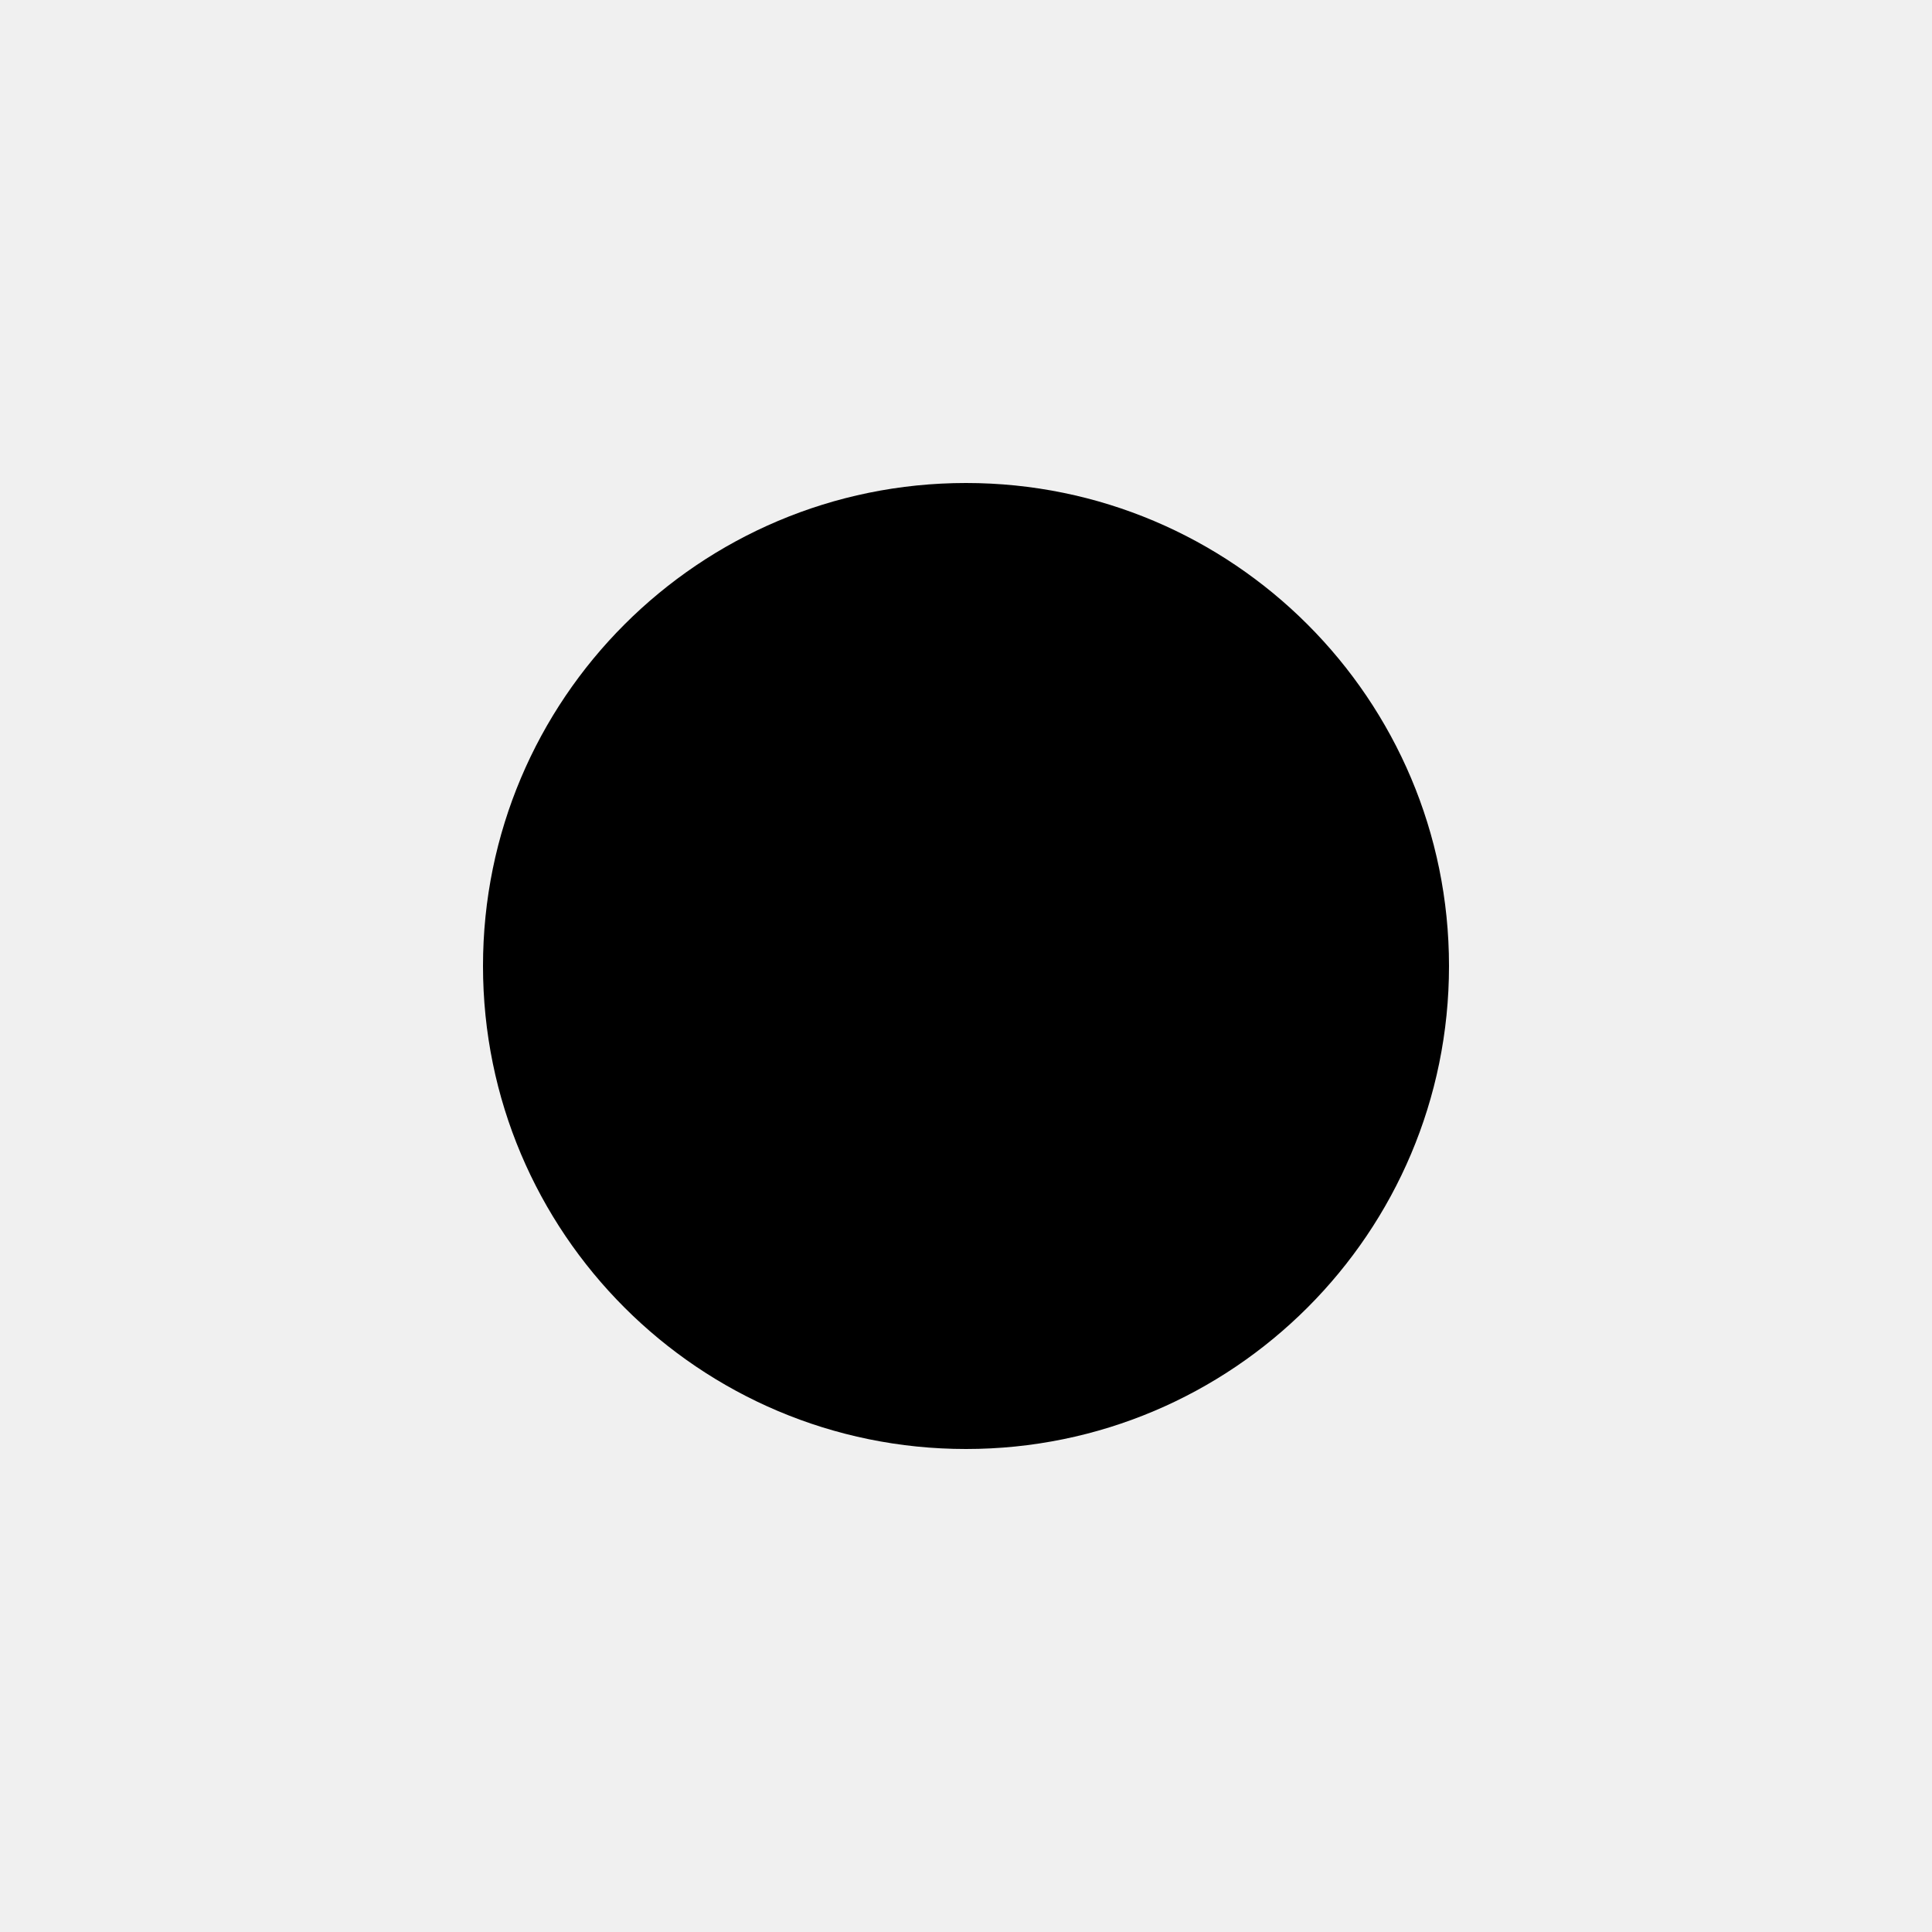
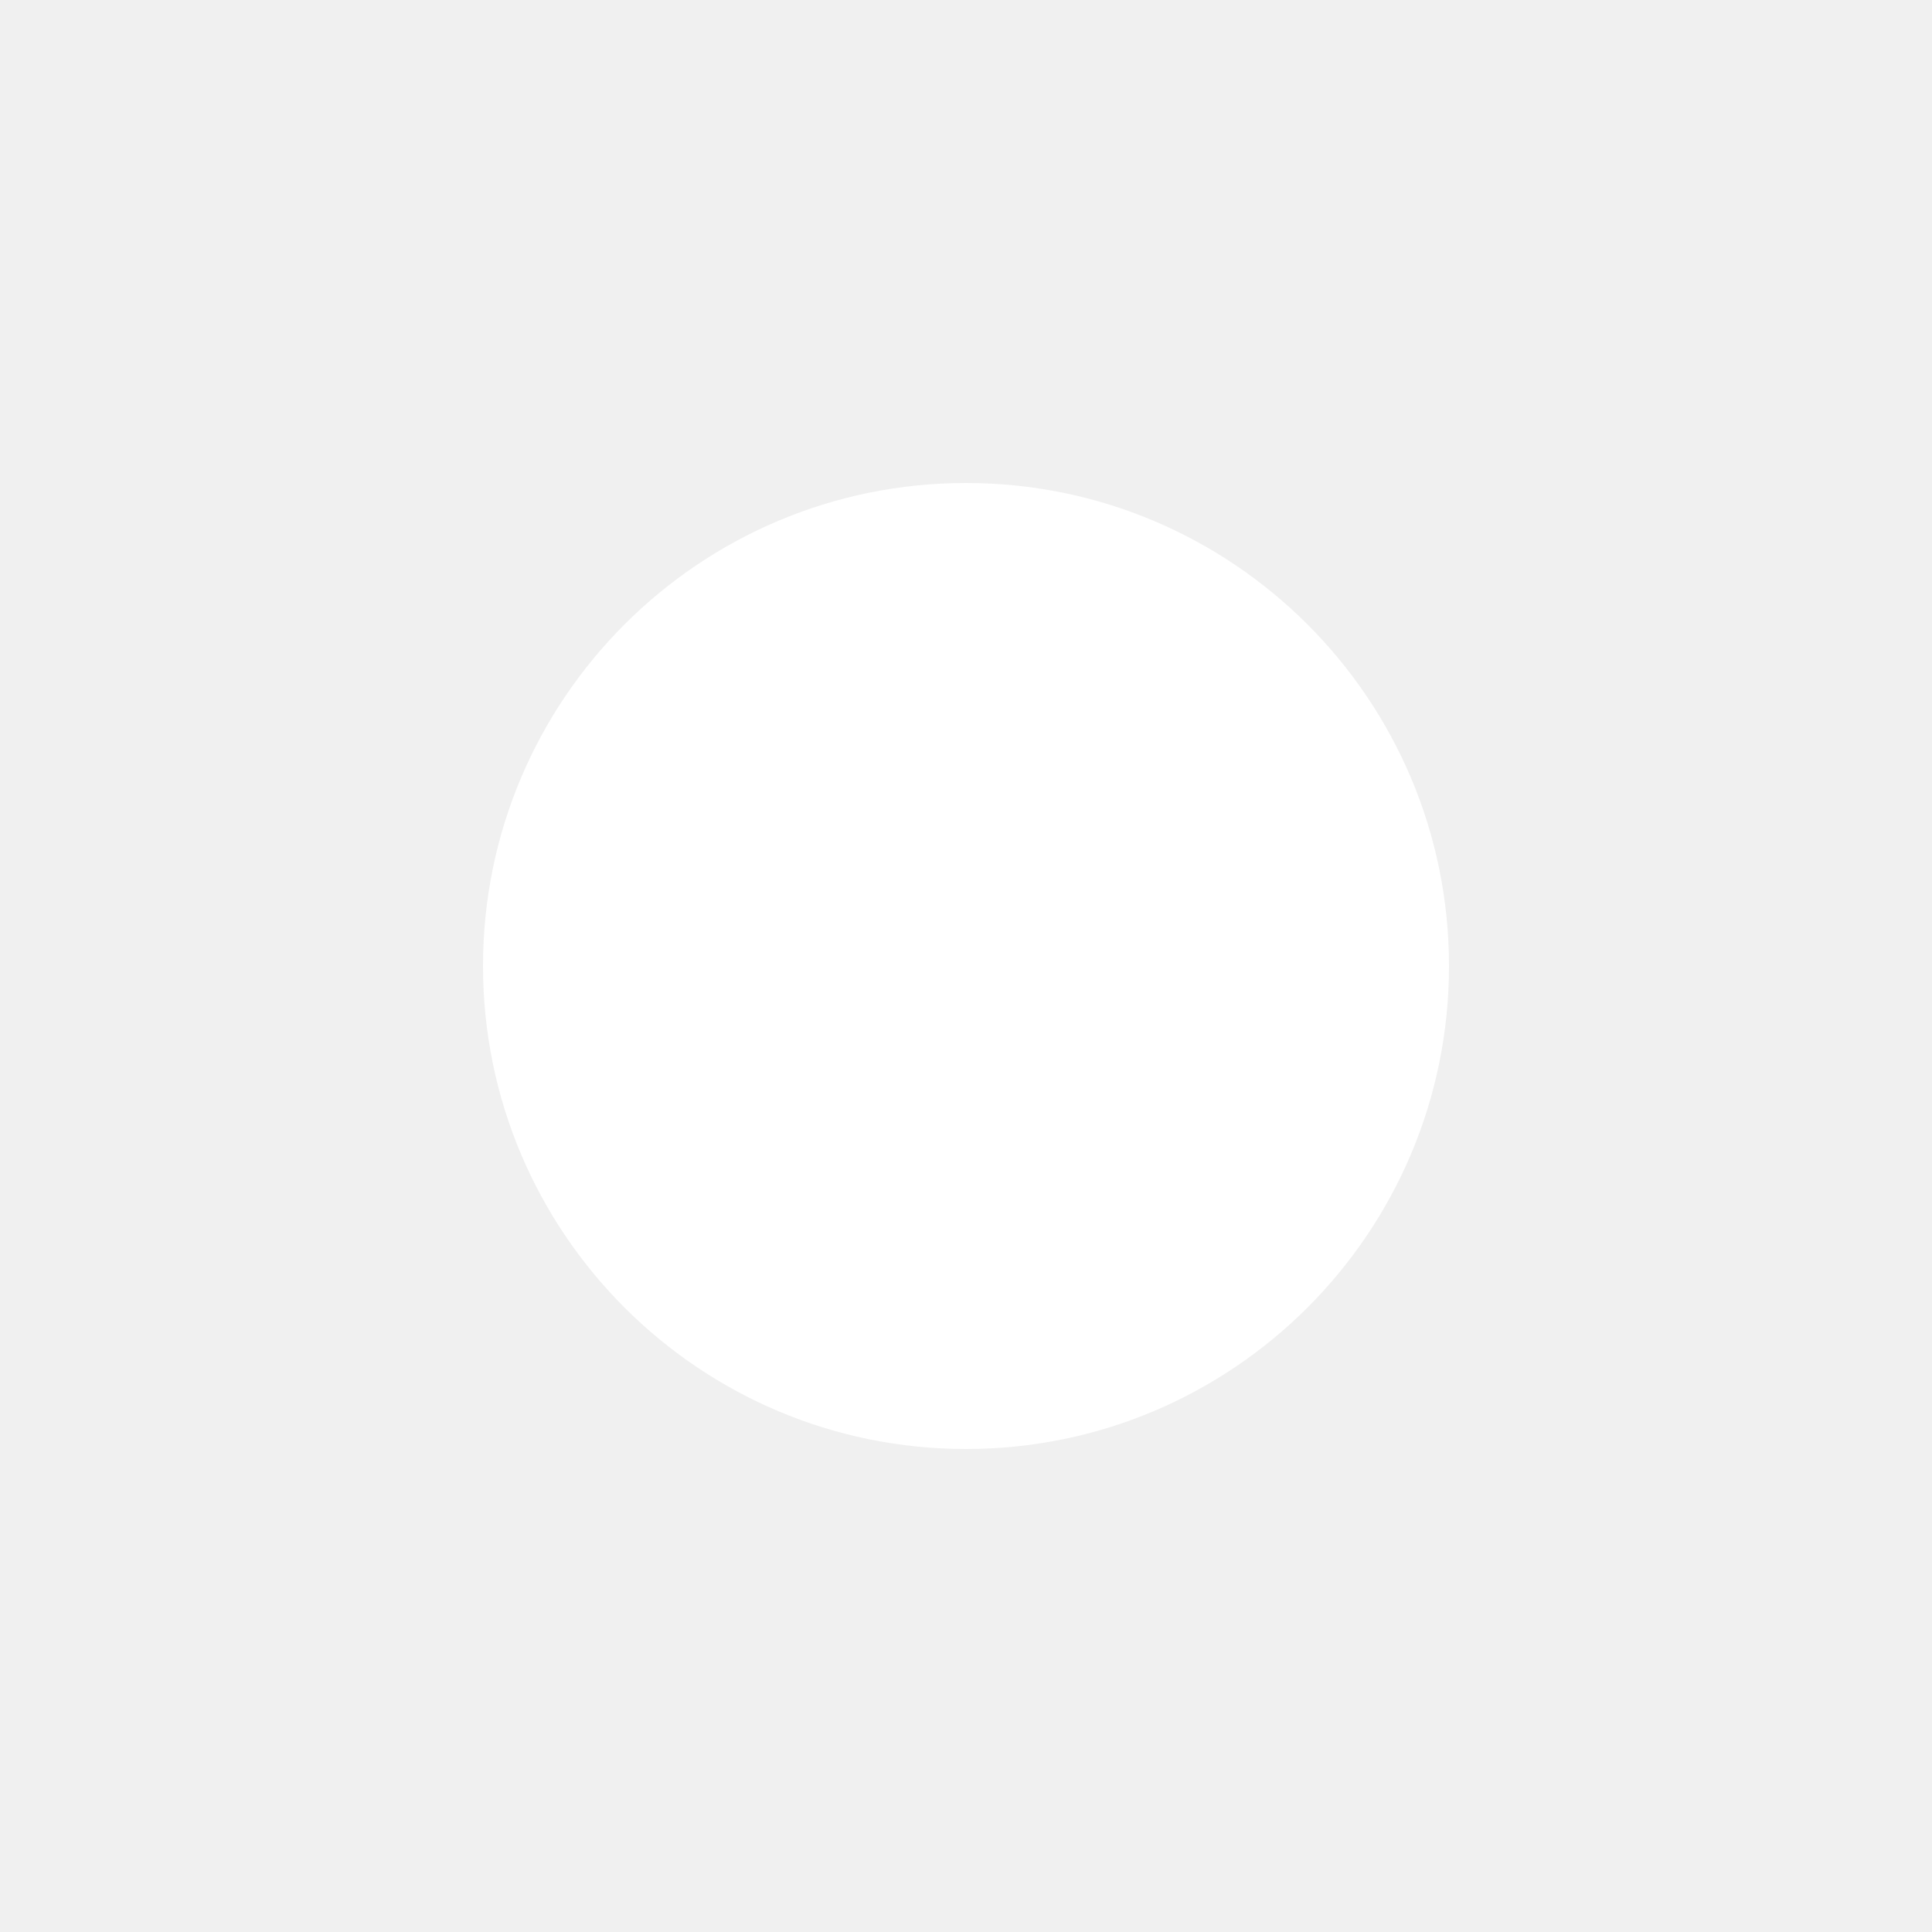
<svg xmlns="http://www.w3.org/2000/svg" id="icon" width="32" height="32" viewBox="0 0 32 32">
-   <defs>
-     <style>.cls-1{fill:none;}</style>
-   </defs>
-   <circle cx="16" cy="16" r="8" />
-   <rect id="_Transparent_Rectangle_" data-name="&lt;Transparent Rectangle&gt;" class="cls-1" width="32" height="32" />
+   <circle cx="16" cy="16" r="8" fill="white" />
+   <rect id="_Transparent_Rectangle_" width="32" height="32" fill="none" />
</svg>
